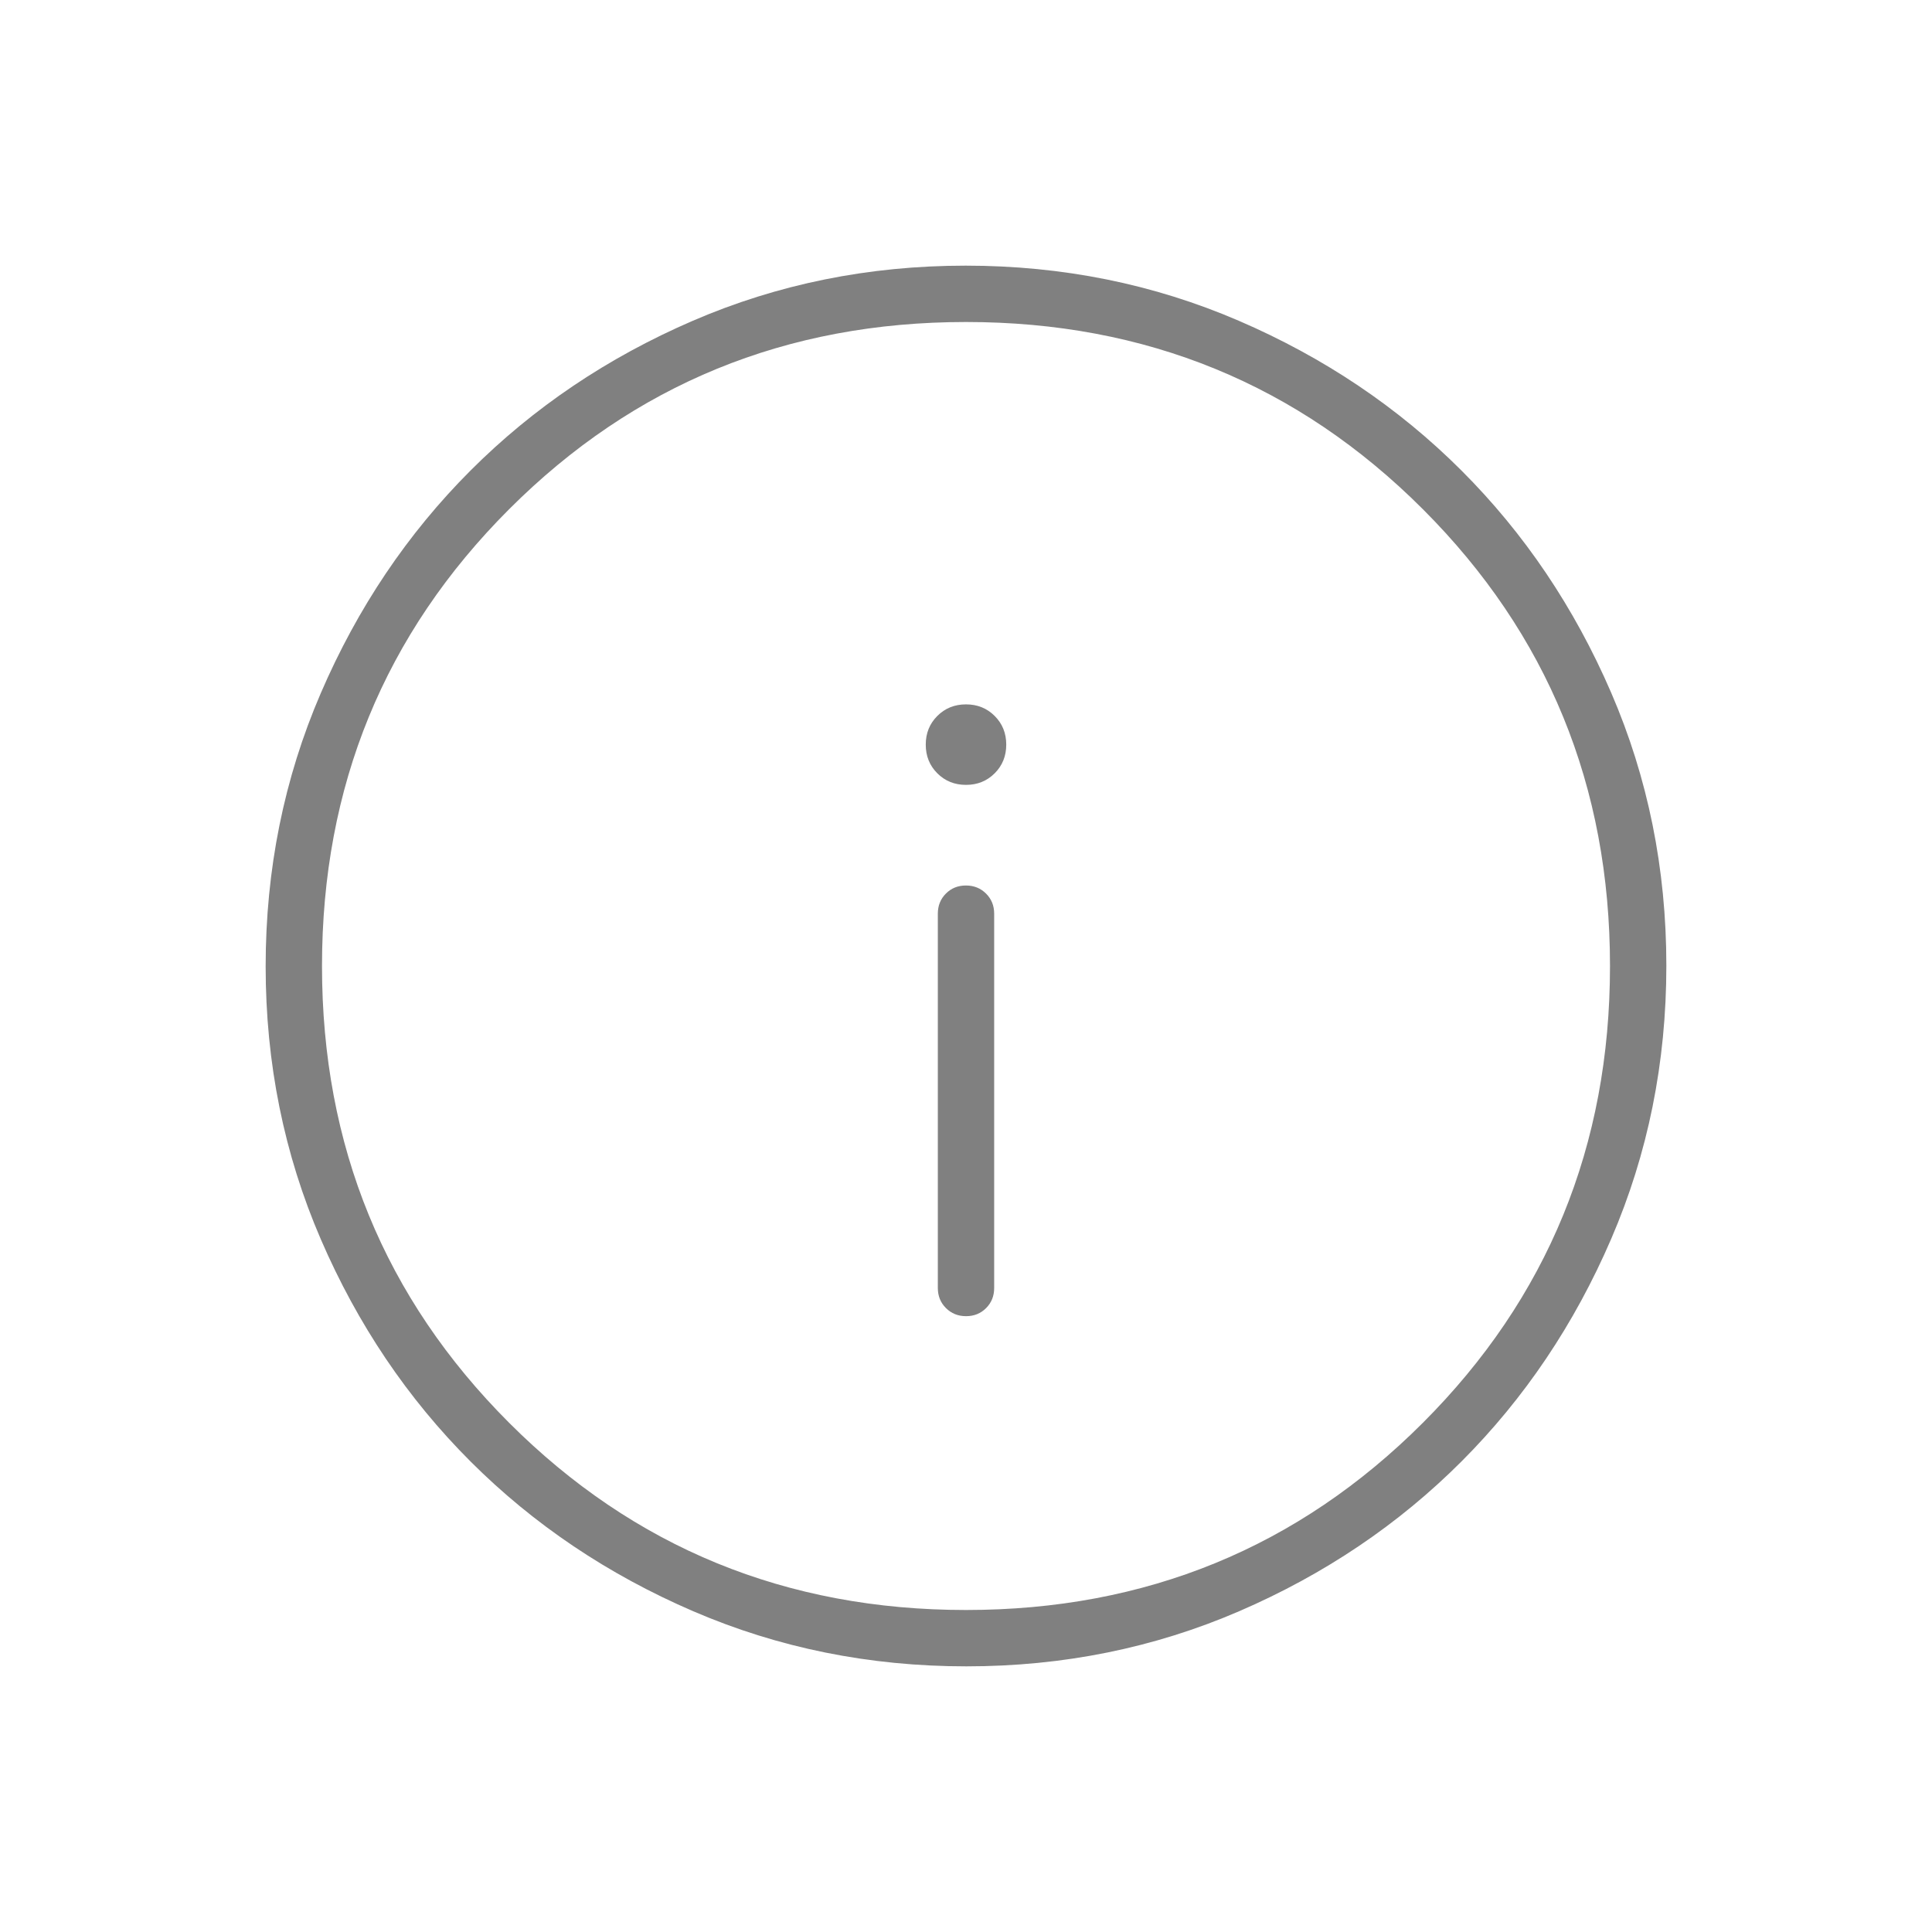
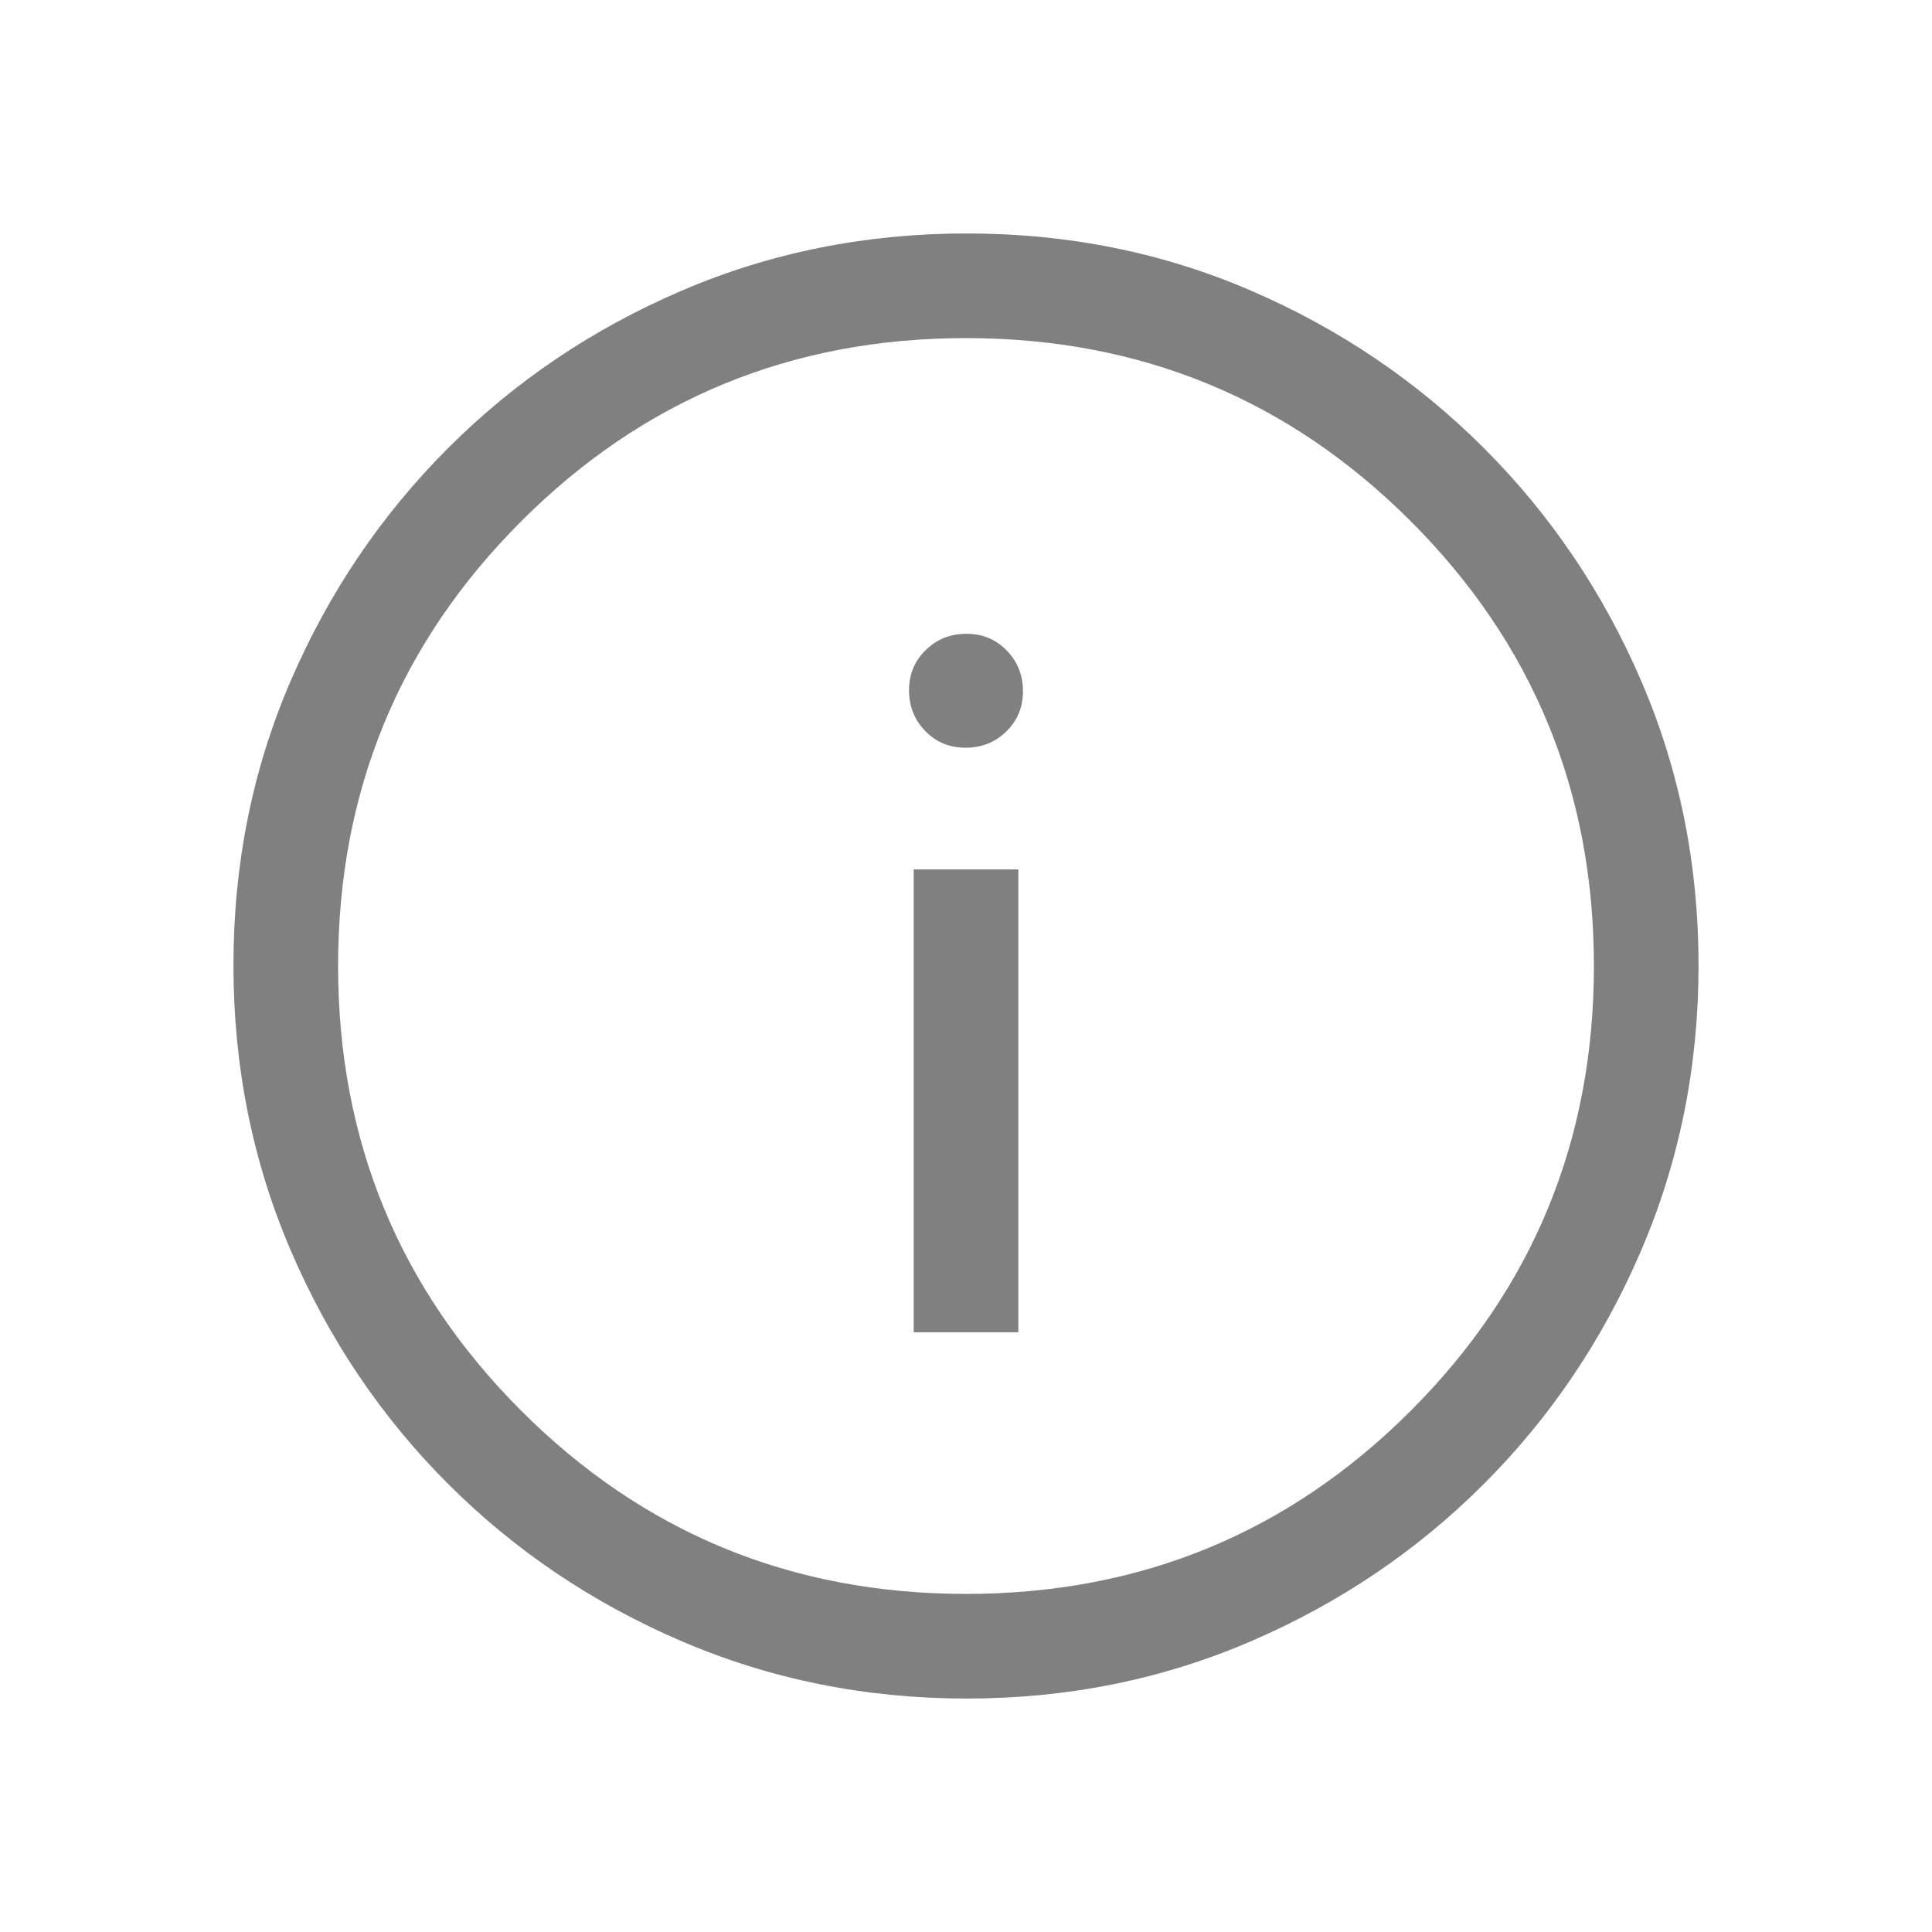
<svg xmlns="http://www.w3.org/2000/svg" height="16" viewBox="0 -960 960 960" width="16">
-   <path fill="gray" d="M480.035-306q5.965 0 9.965-4.025t4-9.975v-186q0-5.95-4.035-9.975-4.035-4.025-10-4.025T470-515.975q-4 4.025-4 9.975v186q0 5.95 4.035 9.975 4.035 4.025 10 4.025ZM480-570q8.5 0 14.25-5.75T500-590q0-8.5-5.75-14.25T480-610q-8.5 0-14.25 5.75T460-590q0 8.5 5.75 14.25T480-570Zm.174 438Q408-132 344.442-159.391q-63.559-27.392-110.575-74.348-47.015-46.957-74.441-110.435Q132-407.652 132-479.826q0-72.174 27.391-135.732 27.392-63.559 74.348-110.574 46.957-47.016 110.435-74.442Q407.652-828 479.826-828q72.174 0 135.732 27.391 63.559 27.392 110.574 74.348 47.016 46.957 74.442 110.435Q828-552.348 828-480.174q0 72.174-27.391 135.732-27.392 63.559-74.348 110.575-46.957 47.015-110.435 74.441Q552.348-132 480.174-132ZM480-160q134 0 227-93t93-227q0-134-93-227t-227-93q-134 0-227 93t-93 227q0 134 93 227t227 93Zm0-320Z" />
+   <path fill="gray" d="M454.001-298.001h51.998V-528h-51.998v229.999Zm25.788-290.46q11.942 0 20.23-8.077 8.288-8.078 8.288-20.019 0-11.941-8.078-20.23-8.077-8.288-20.018-8.288-11.942 0-20.23 8.078t-8.288 20.019q0 11.941 8.078 20.229 8.077 8.288 20.018 8.288Zm.554 472.46q-75.112 0-141.48-28.42-66.369-28.42-116.182-78.21-49.814-49.791-78.247-116.087t-28.433-141.673q0-75.378 28.42-141.246 28.42-65.869 78.21-115.682 49.791-49.814 116.087-78.247t141.673-28.433q75.378 0 141.246 28.42 65.869 28.42 115.682 78.21 49.814 49.791 78.247 115.853t28.433 141.173q0 75.112-28.42 141.48-28.42 66.369-78.21 116.182-49.791 49.814-115.853 78.247t-141.173 28.433ZM480-168q130 0 221-91t91-221q0-130-91-221t-221-91q-130 0-221 91t-91 221q0 130 91 221t221 91Zm0-312Z" />
</svg>
